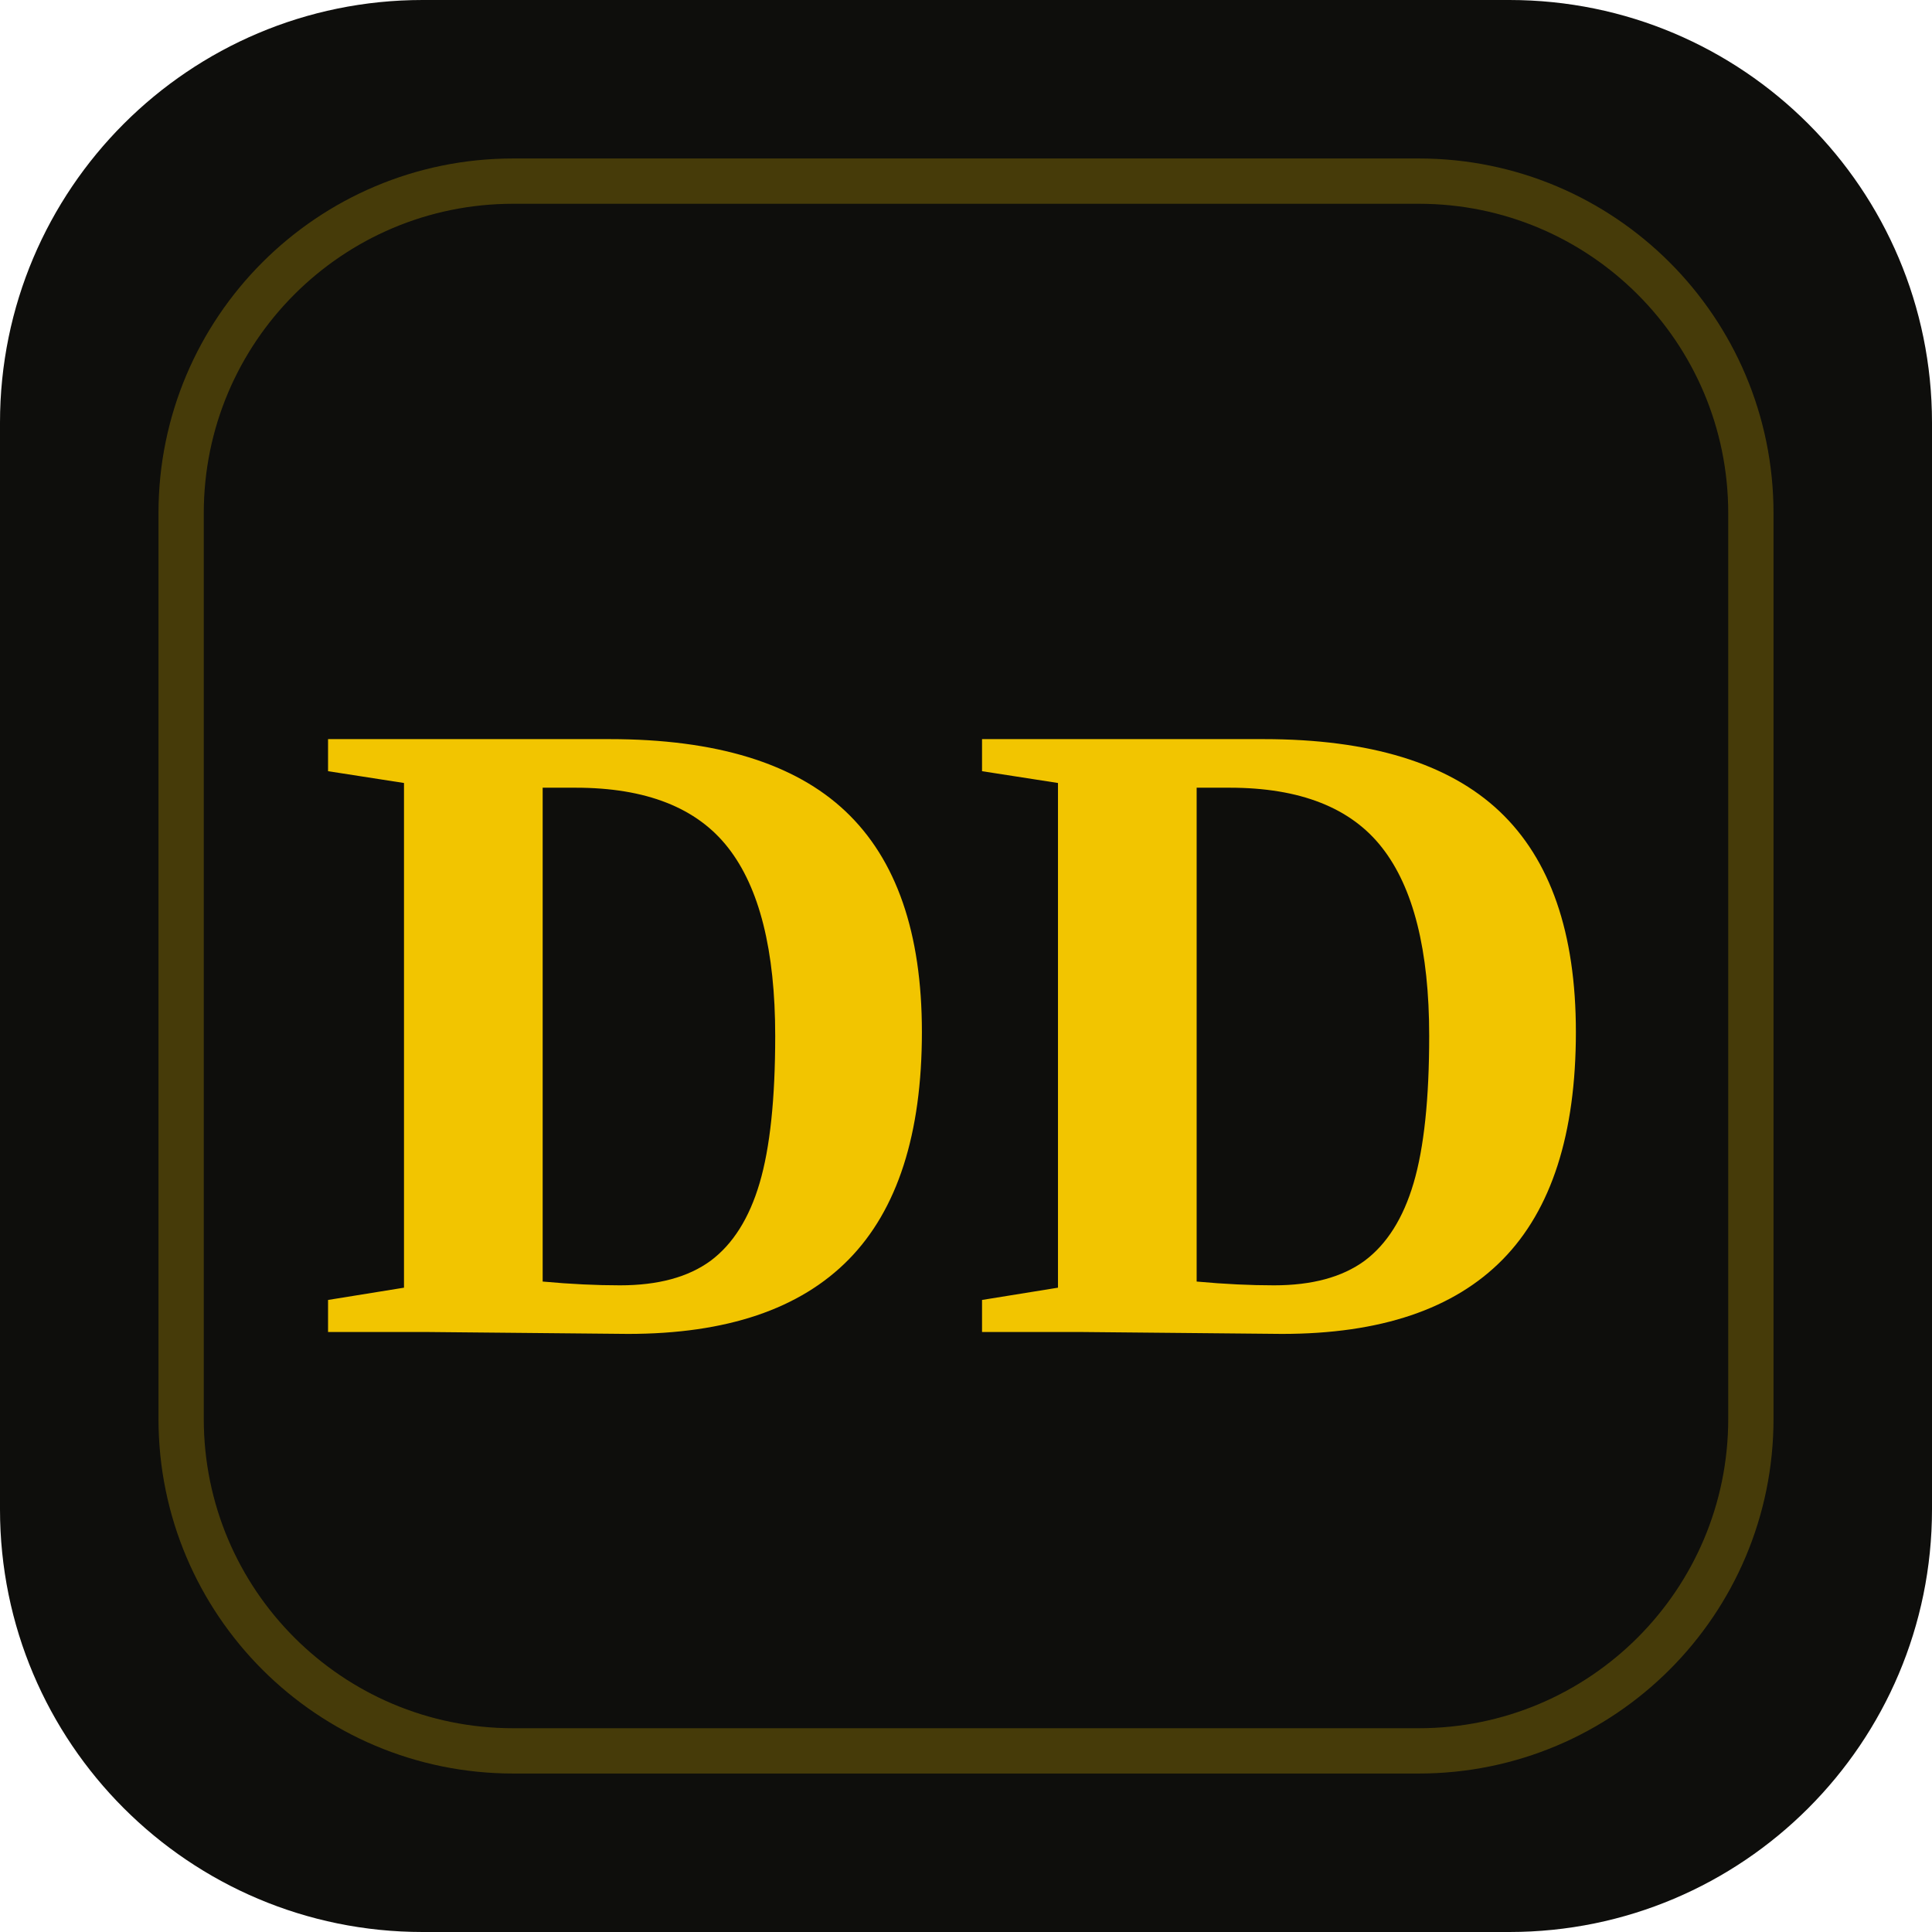
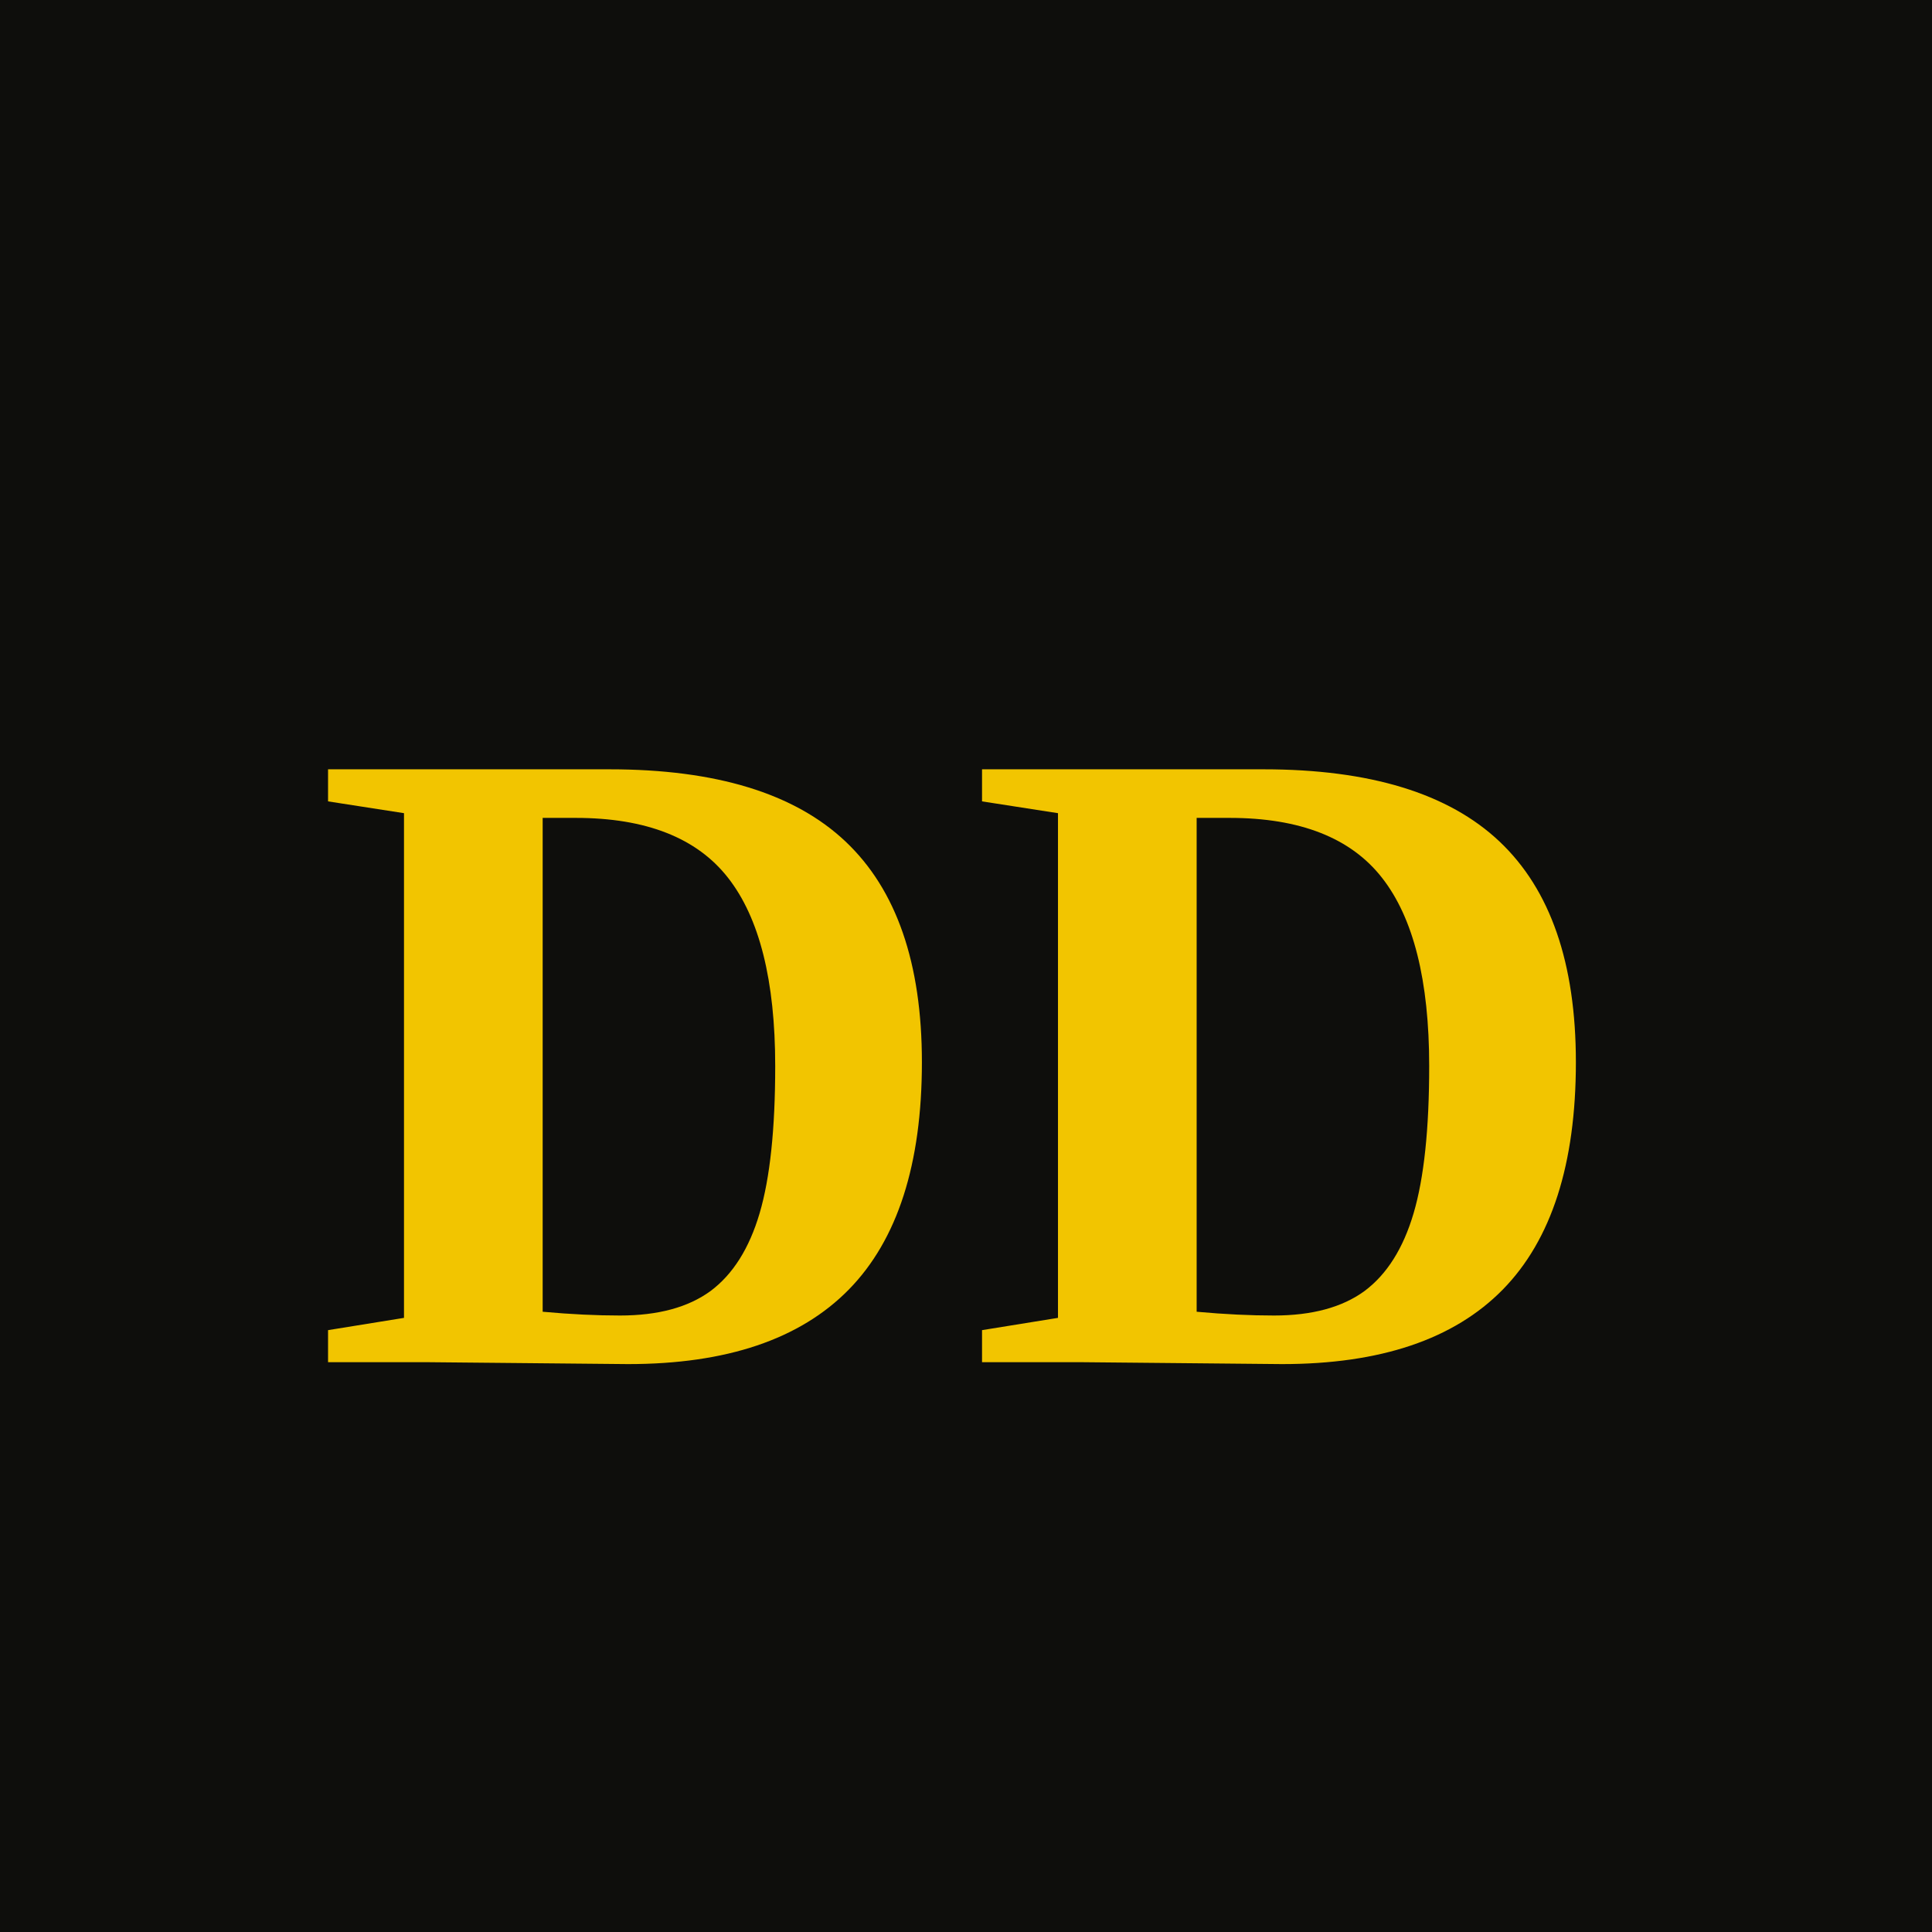
<svg xmlns="http://www.w3.org/2000/svg" viewBox="0 0 64 64">
-   <rect width="64" height="64" rx="14" fill="#0e0e0c" />
-   <rect x="6" y="6" width="52" height="52" rx="11" fill="none" stroke="#f2c500" stroke-opacity="0.25" stroke-width="1.5" />
-   <text x="32" y="34" dominant-baseline="central" text-anchor="middle" font-family="Georgia, 'Times New Roman', serif" font-weight="700" font-size="30" fill="#f2c500">DD</text>
+   <rect width="64" height="64" fill="#0e0e0c" />
+   <text x="32" y="35" dominant-baseline="central" text-anchor="middle" font-family="Georgia, 'Times New Roman', serif" font-weight="700" font-size="30" fill="#f2c500">DD</text>
</svg>
